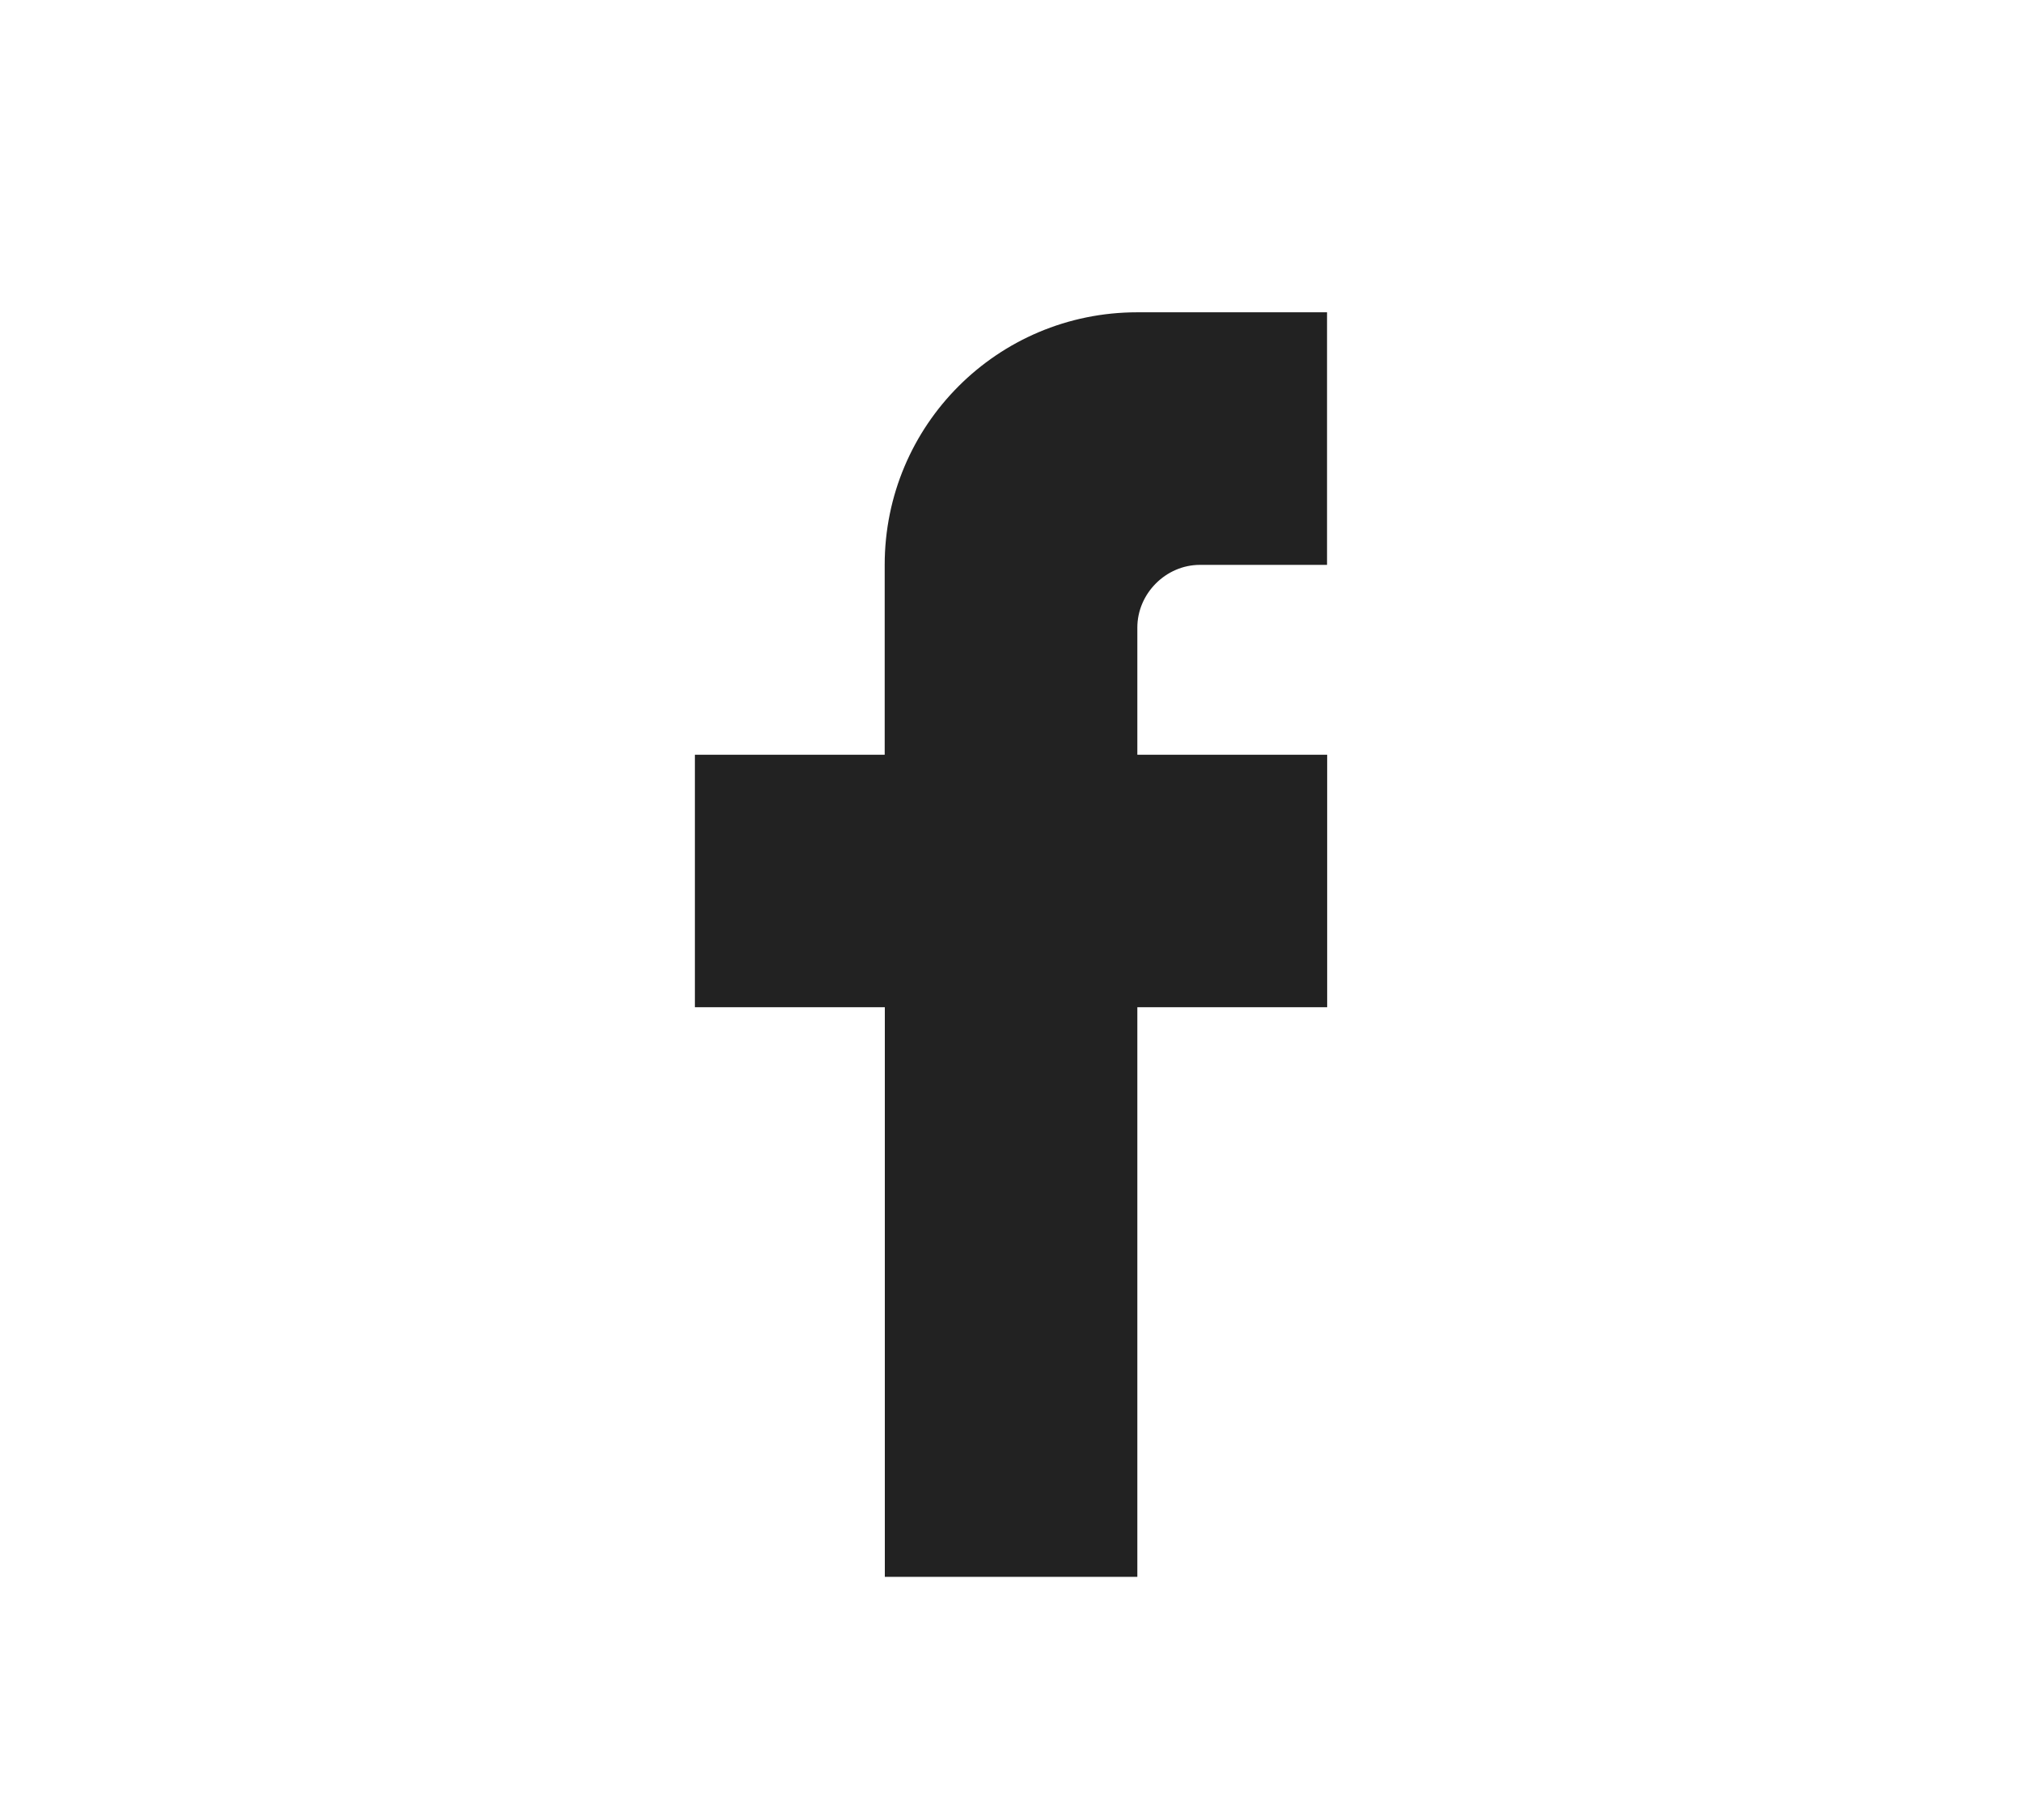
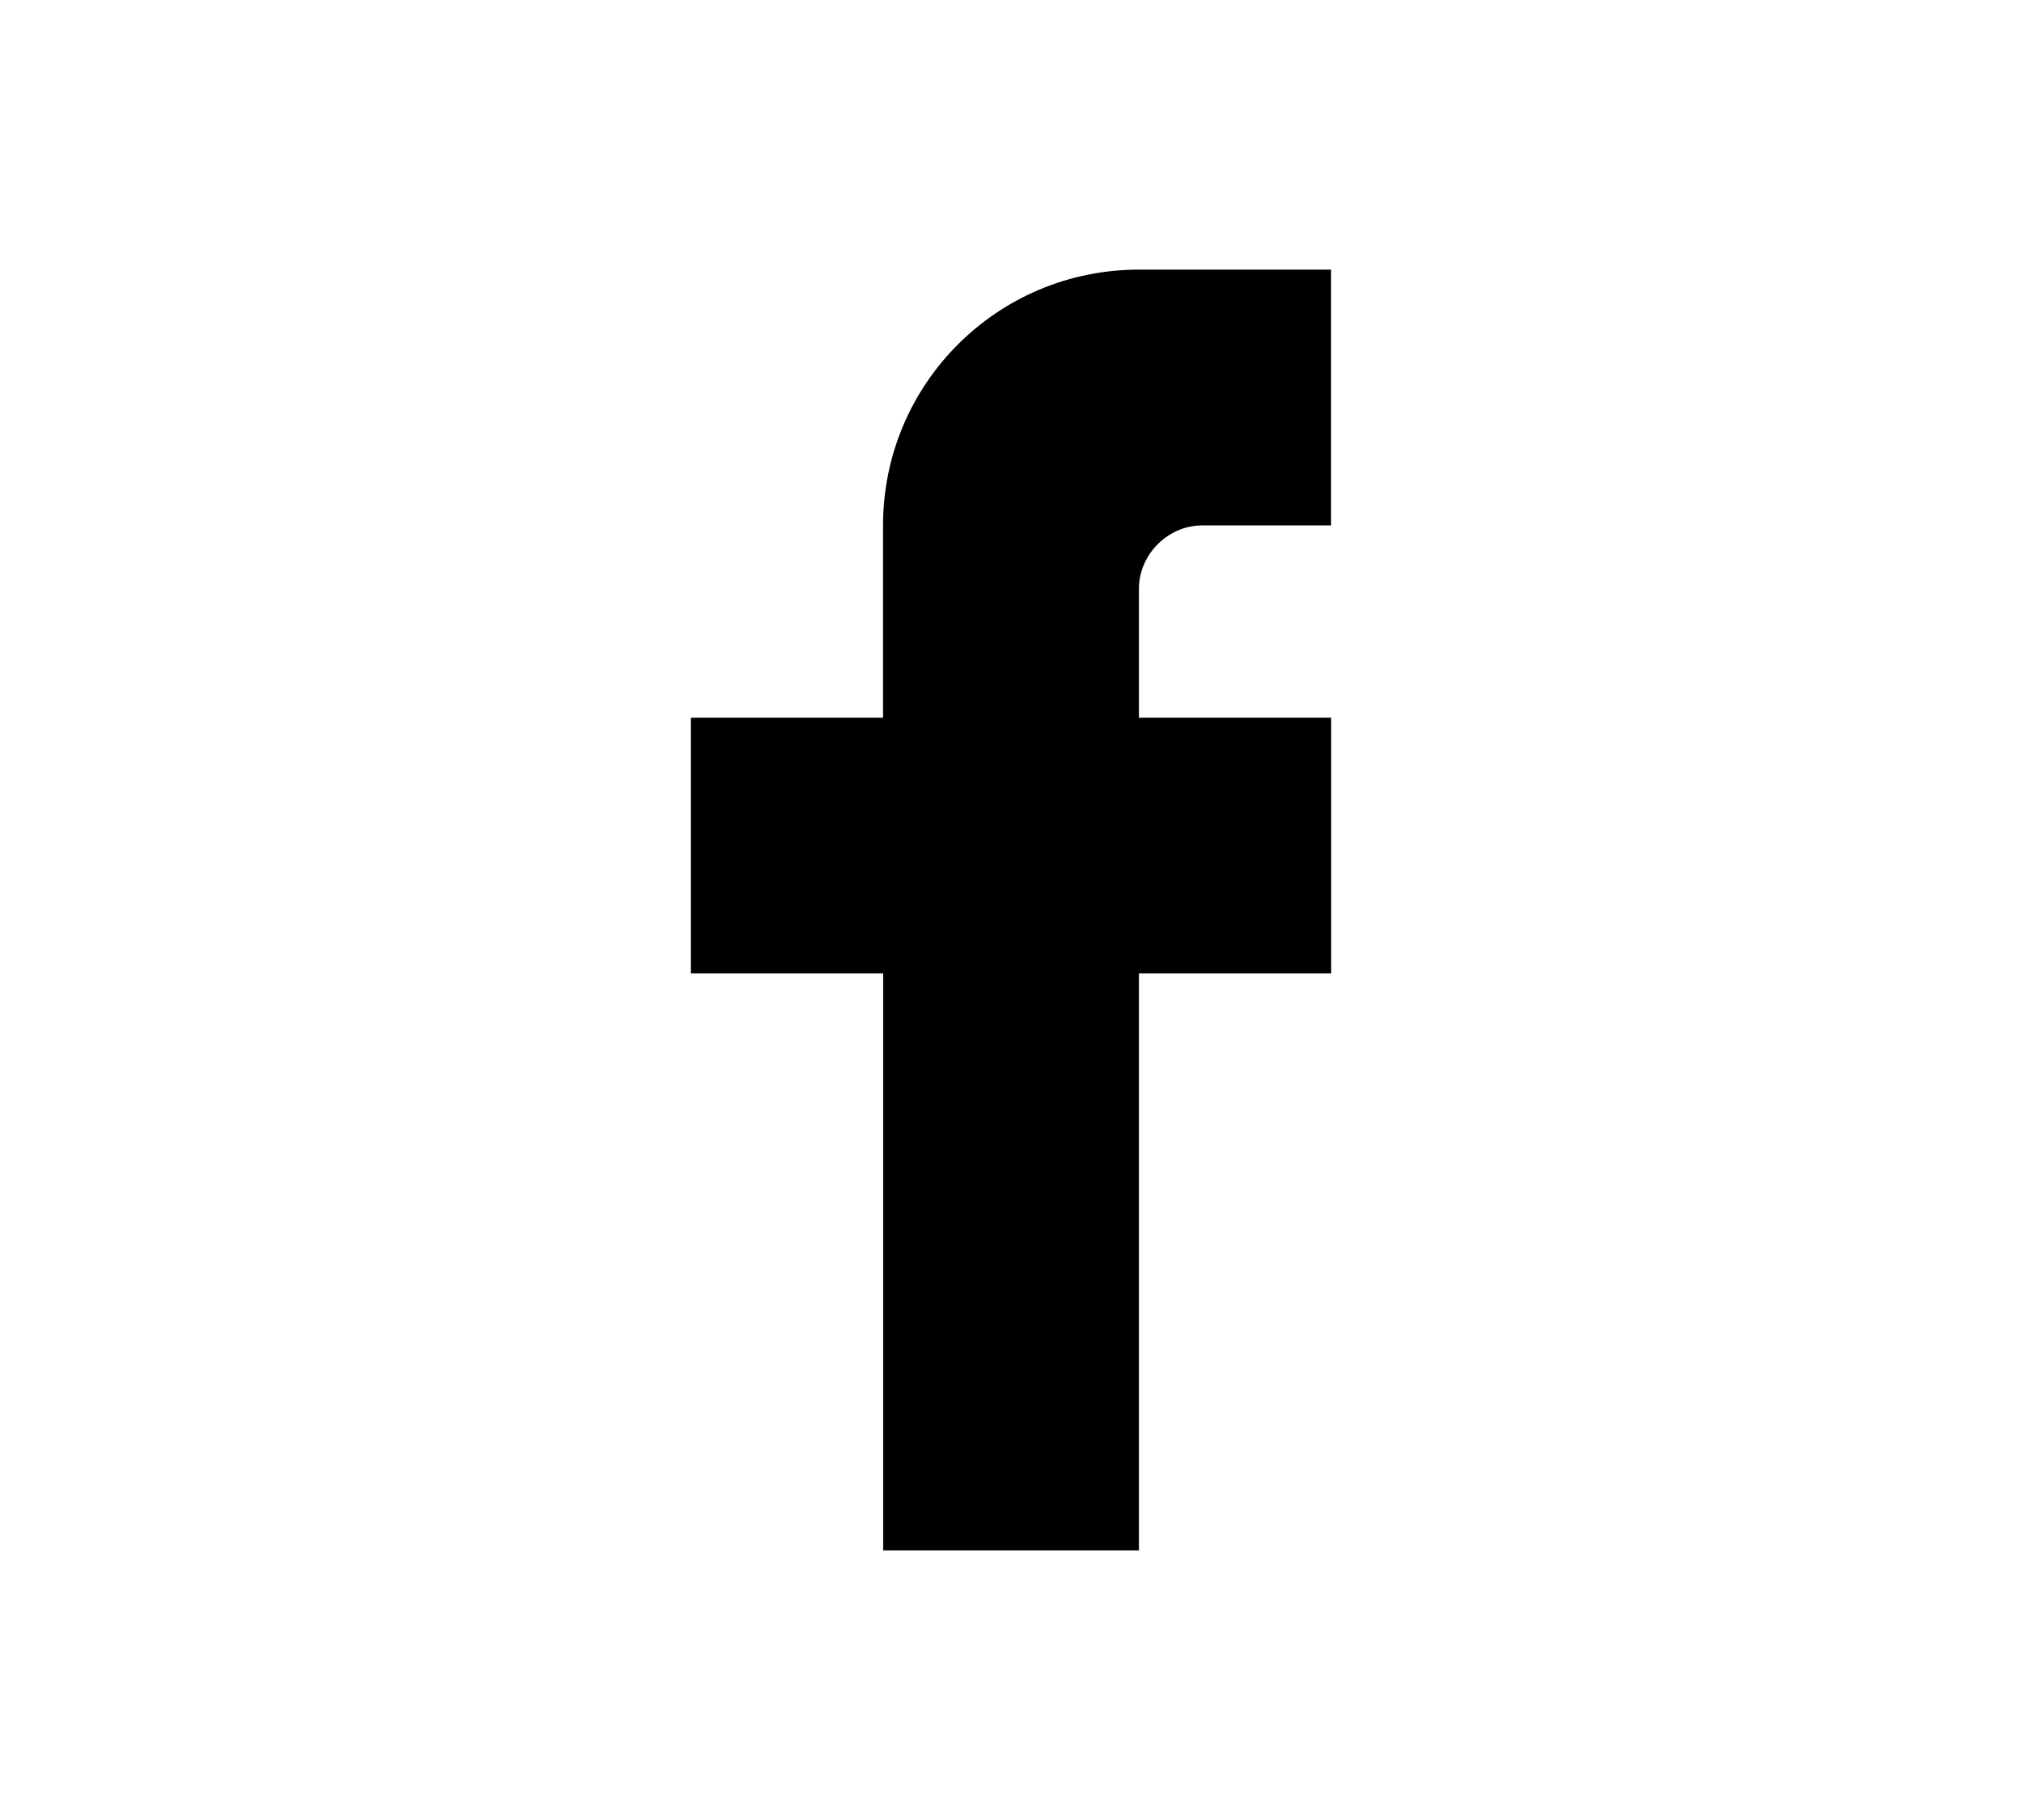
<svg xmlns="http://www.w3.org/2000/svg" version="1.1" id="Layer_1" x="0px" y="0px" width="60px" height="54px" viewBox="0 0 60 54" enable-background="new 0 0 60 54" xml:space="preserve">
  <g>
-     <path fill="#222222" d="M26.252,16.76c0-4.144,3.349-7.494,7.493-7.494h5.633v7.494h-3.772c-1.01,0-1.857,0.85-1.857,1.86v3.773   h5.633v7.492h-5.633v16.901h-7.493V29.885H20.62v-7.492h5.632V16.76z" />
+     <path d="M26.203,15.589c0-4.196,3.392-7.589,7.589-7.589h5.705v7.589h-3.821c-1.022,0-1.88,0.861-1.88,1.884v3.821h5.705v7.587   h-5.705V46h-7.589V28.882h-5.708v-7.587h5.704V15.589z" />
  </g>
</svg>
